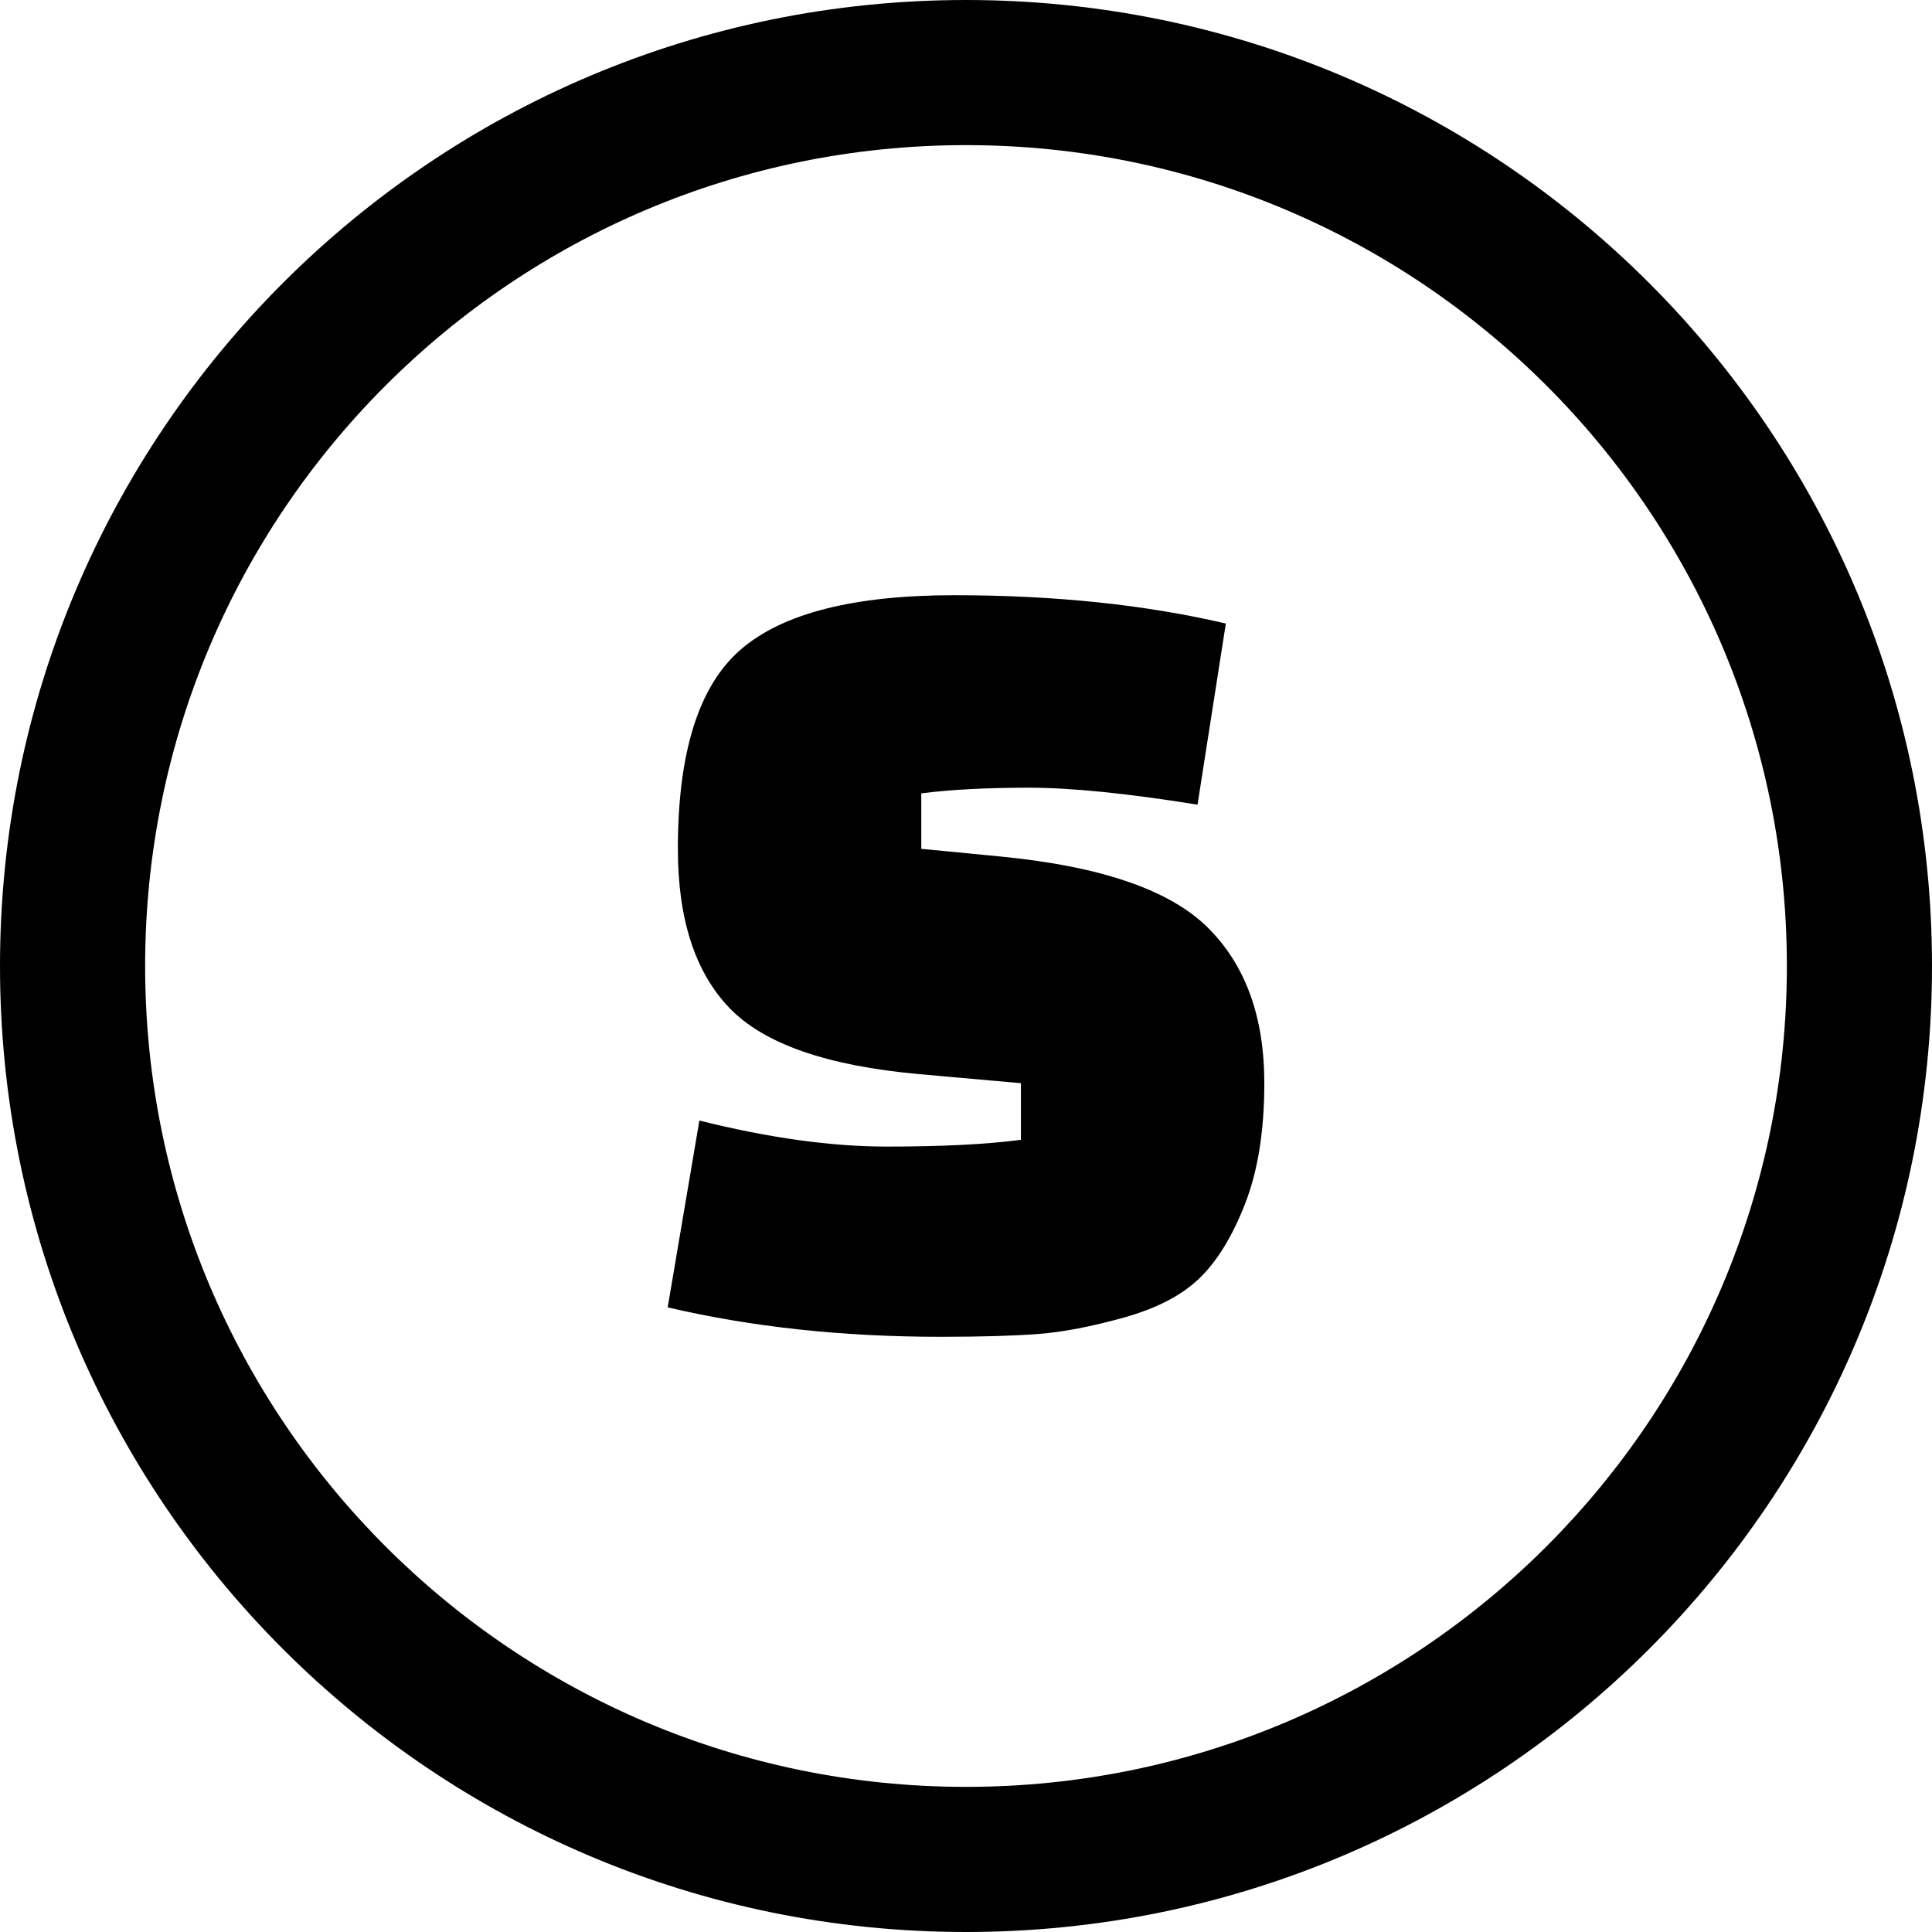
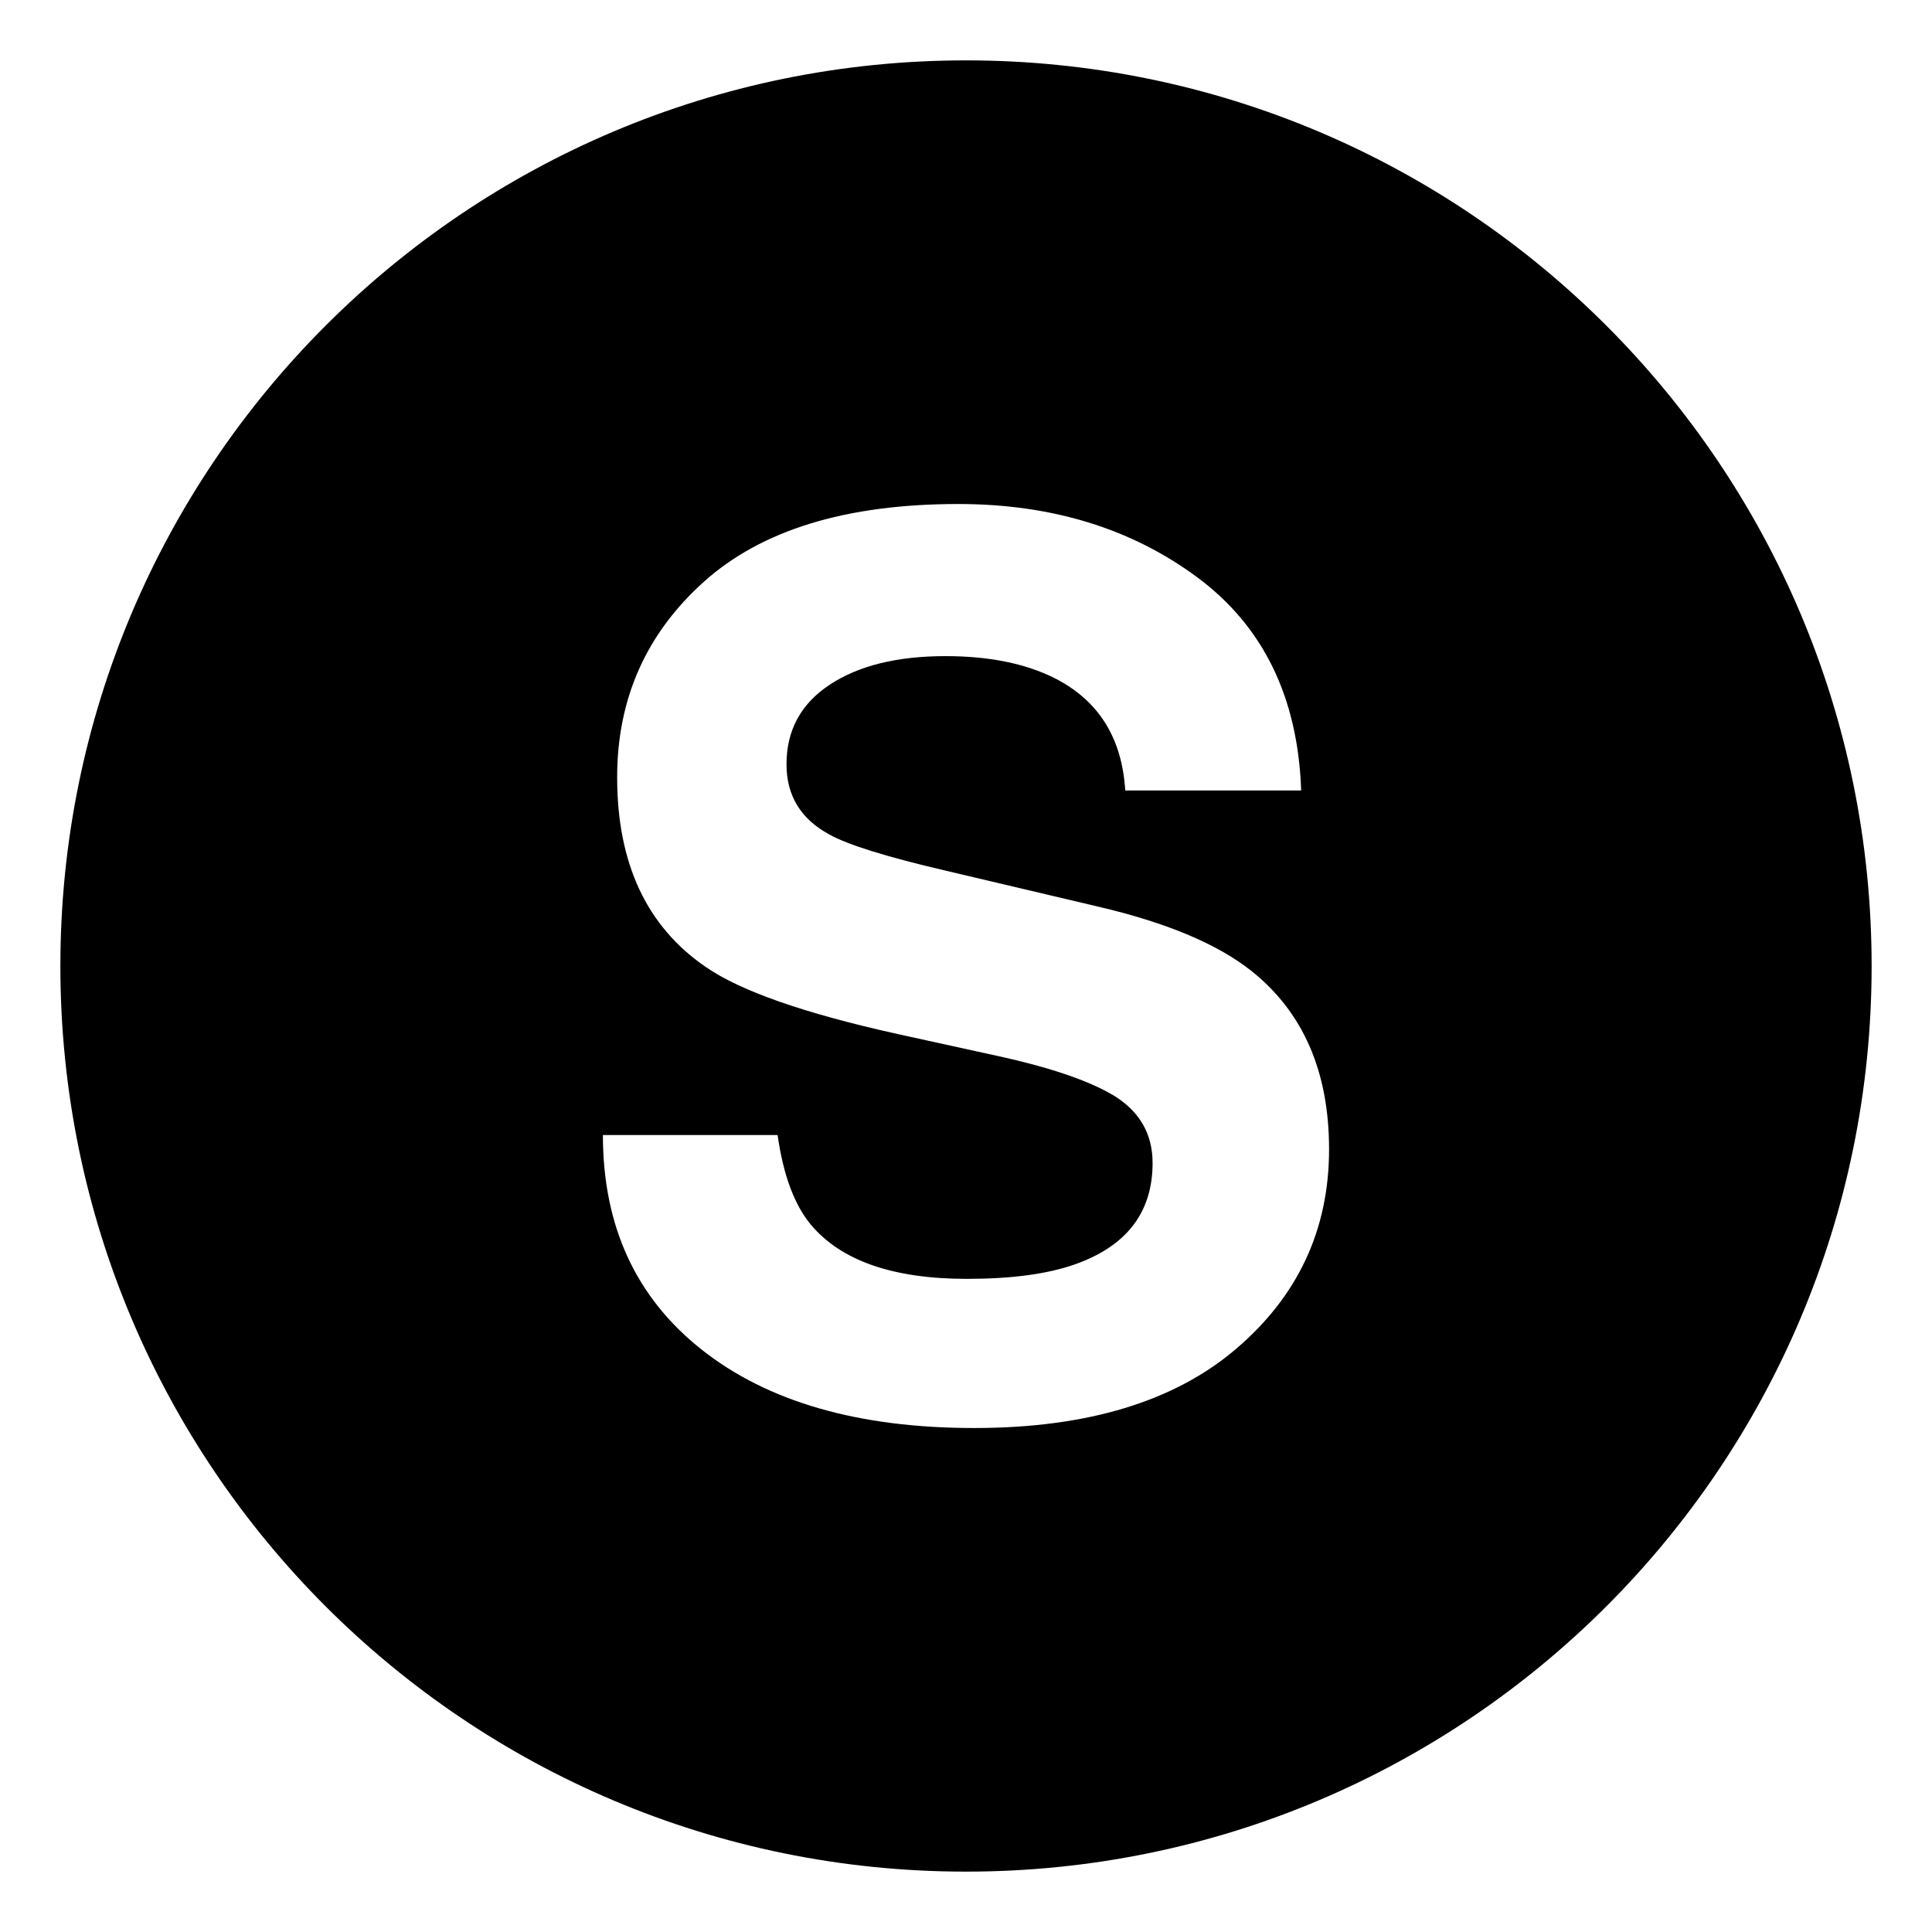
- <svg xmlns="http://www.w3.org/2000/svg" shape-rendering="geometricPrecision" text-rendering="geometricPrecision" image-rendering="optimizeQuality" fill-rule="evenodd" clip-rule="evenodd" viewBox="0 0 512 512">
-   <path style="fill:#000000;" d="M256.002 0c70.69 0 134.688 28.658 181.017 74.981C483.343 121.311 512 185.309 512 255.998c0 70.69-28.657 134.694-74.981 181.018C390.693 483.342 326.692 512 256.002 512s-134.694-28.655-181.017-74.984C28.655 390.692 0 326.688 0 255.998c0-70.689 28.658-134.69 74.985-181.017C121.308 28.658 185.312 0 256.002 0zm-79.06 346.462l8.4-49.507c18.402 4.601 34.953 6.902 49.654 6.902 14.705 0 26.556-.601 35.557-1.799v-15.002l-27.003-2.403c-24.405-2.198-41.158-8.049-50.258-17.551-9.1-9.5-13.65-23.552-13.65-42.155 0-25.604 5.55-43.206 16.651-52.805 11.1-9.601 29.955-14.404 56.555-14.404 26.604 0 50.607 2.502 72.012 7.503l-7.503 48.005c-18.603-3-33.502-4.499-44.705-4.499-11.202 0-20.702.498-28.504 1.499v14.701l21.603 2.099c26.204 2.601 44.305 8.854 54.306 18.753 10.001 9.902 15.002 23.655 15.002 41.257 0 12.602-1.7 23.252-5.1 31.953-3.4 8.7-7.451 15.302-12.151 19.804-4.7 4.499-11.353 7.949-19.952 10.349-8.601 2.4-16.151 3.851-22.654 4.352-6.499.499-15.151.751-25.951.751-26.004 0-50.108-2.601-72.309-7.803zm232.885-244.288C370.462 62.812 316.074 38.46 256.002 38.46c-60.073 0-114.464 24.352-153.825 63.714-39.365 39.364-63.716 93.752-63.716 153.824 0 60.073 24.351 114.464 63.716 153.825 39.361 39.365 93.752 63.717 153.825 63.717 60.072 0 114.46-24.352 153.825-63.717 39.362-39.361 63.713-93.752 63.713-153.825 0-60.072-24.351-114.46-63.713-153.824z" />
+ <svg xmlns="http://www.w3.org/2000/svg" width="800px" height="800px" viewBox="0 0 64 64" aria-hidden="true" role="img" class="iconify iconify--emojione-monotone" preserveAspectRatio="xMidYMid meet">
+   <path d="M32 2C15.432 2 2 15.431 2 32c0 16.569 13.432 30 30 30s30-13.432 30-30C62 15.431 48.568 2 32 2m8.953 42.678c-2.049 1.752-4.943 2.627-8.684 2.627c-3.82 0-6.826-.863-9.014-2.588c-2.189-1.727-3.283-4.098-3.283-7.117h5.787c.188 1.326.557 2.316 1.105 2.973c1.006 1.195 2.727 1.791 5.166 1.791c1.461 0 2.646-.156 3.557-.473c1.73-.604 2.594-1.725 2.594-3.365c0-.957-.424-1.699-1.27-2.225c-.848-.512-2.191-.965-4.029-1.357l-3.141-.689c-3.088-.684-5.209-1.424-6.363-2.224c-1.957-1.339-2.934-3.432-2.934-6.28c0-2.599.957-4.757 2.869-6.476c1.912-1.72 4.723-2.579 8.43-2.579c3.096 0 5.734.81 7.922 2.431c2.184 1.621 3.33 3.974 3.438 7.058h-5.828c-.107-1.745-.887-2.985-2.34-3.721c-.969-.485-2.174-.729-3.613-.729c-1.602 0-2.879.315-3.834.945s-1.434 1.509-1.434 2.638c0 1.037.471 1.811 1.414 2.322c.604.342 1.889.742 3.855 1.201l5.092 1.201c2.23.524 3.904 1.227 5.018 2.105c1.729 1.365 2.594 3.341 2.594 5.925c0 2.651-1.023 4.854-3.074 6.606" fill="#000000" />
</svg>
